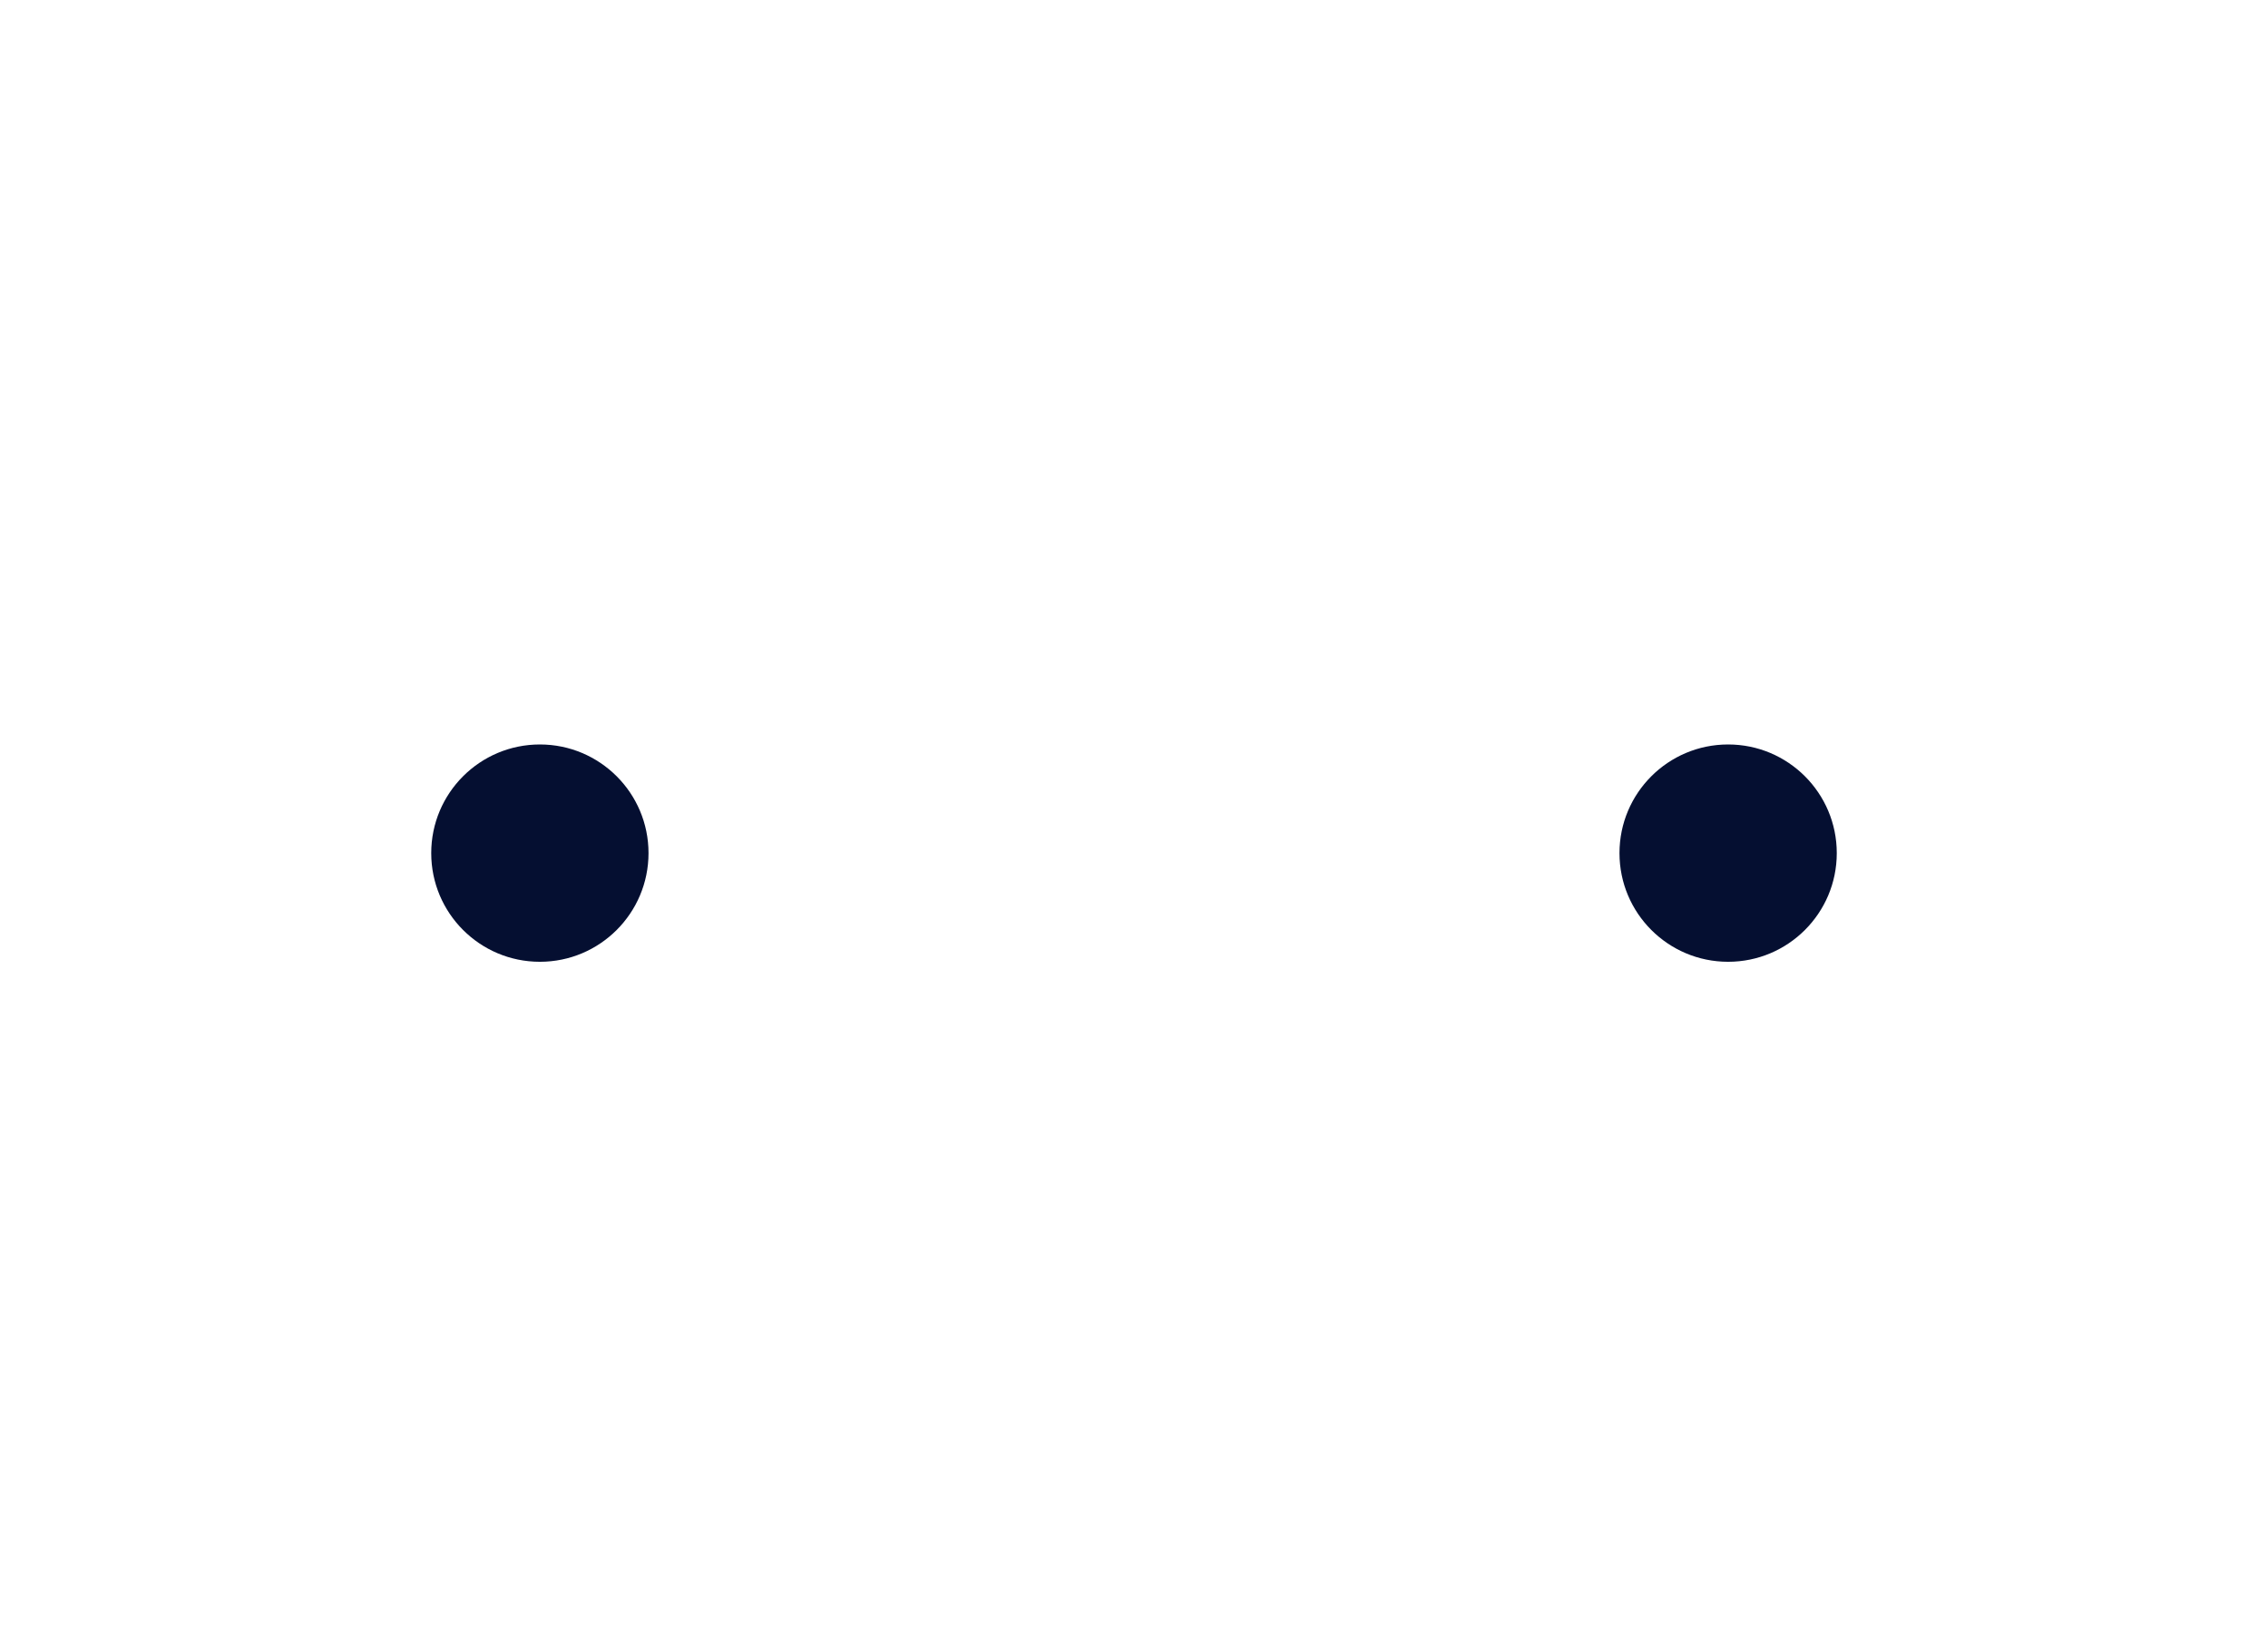
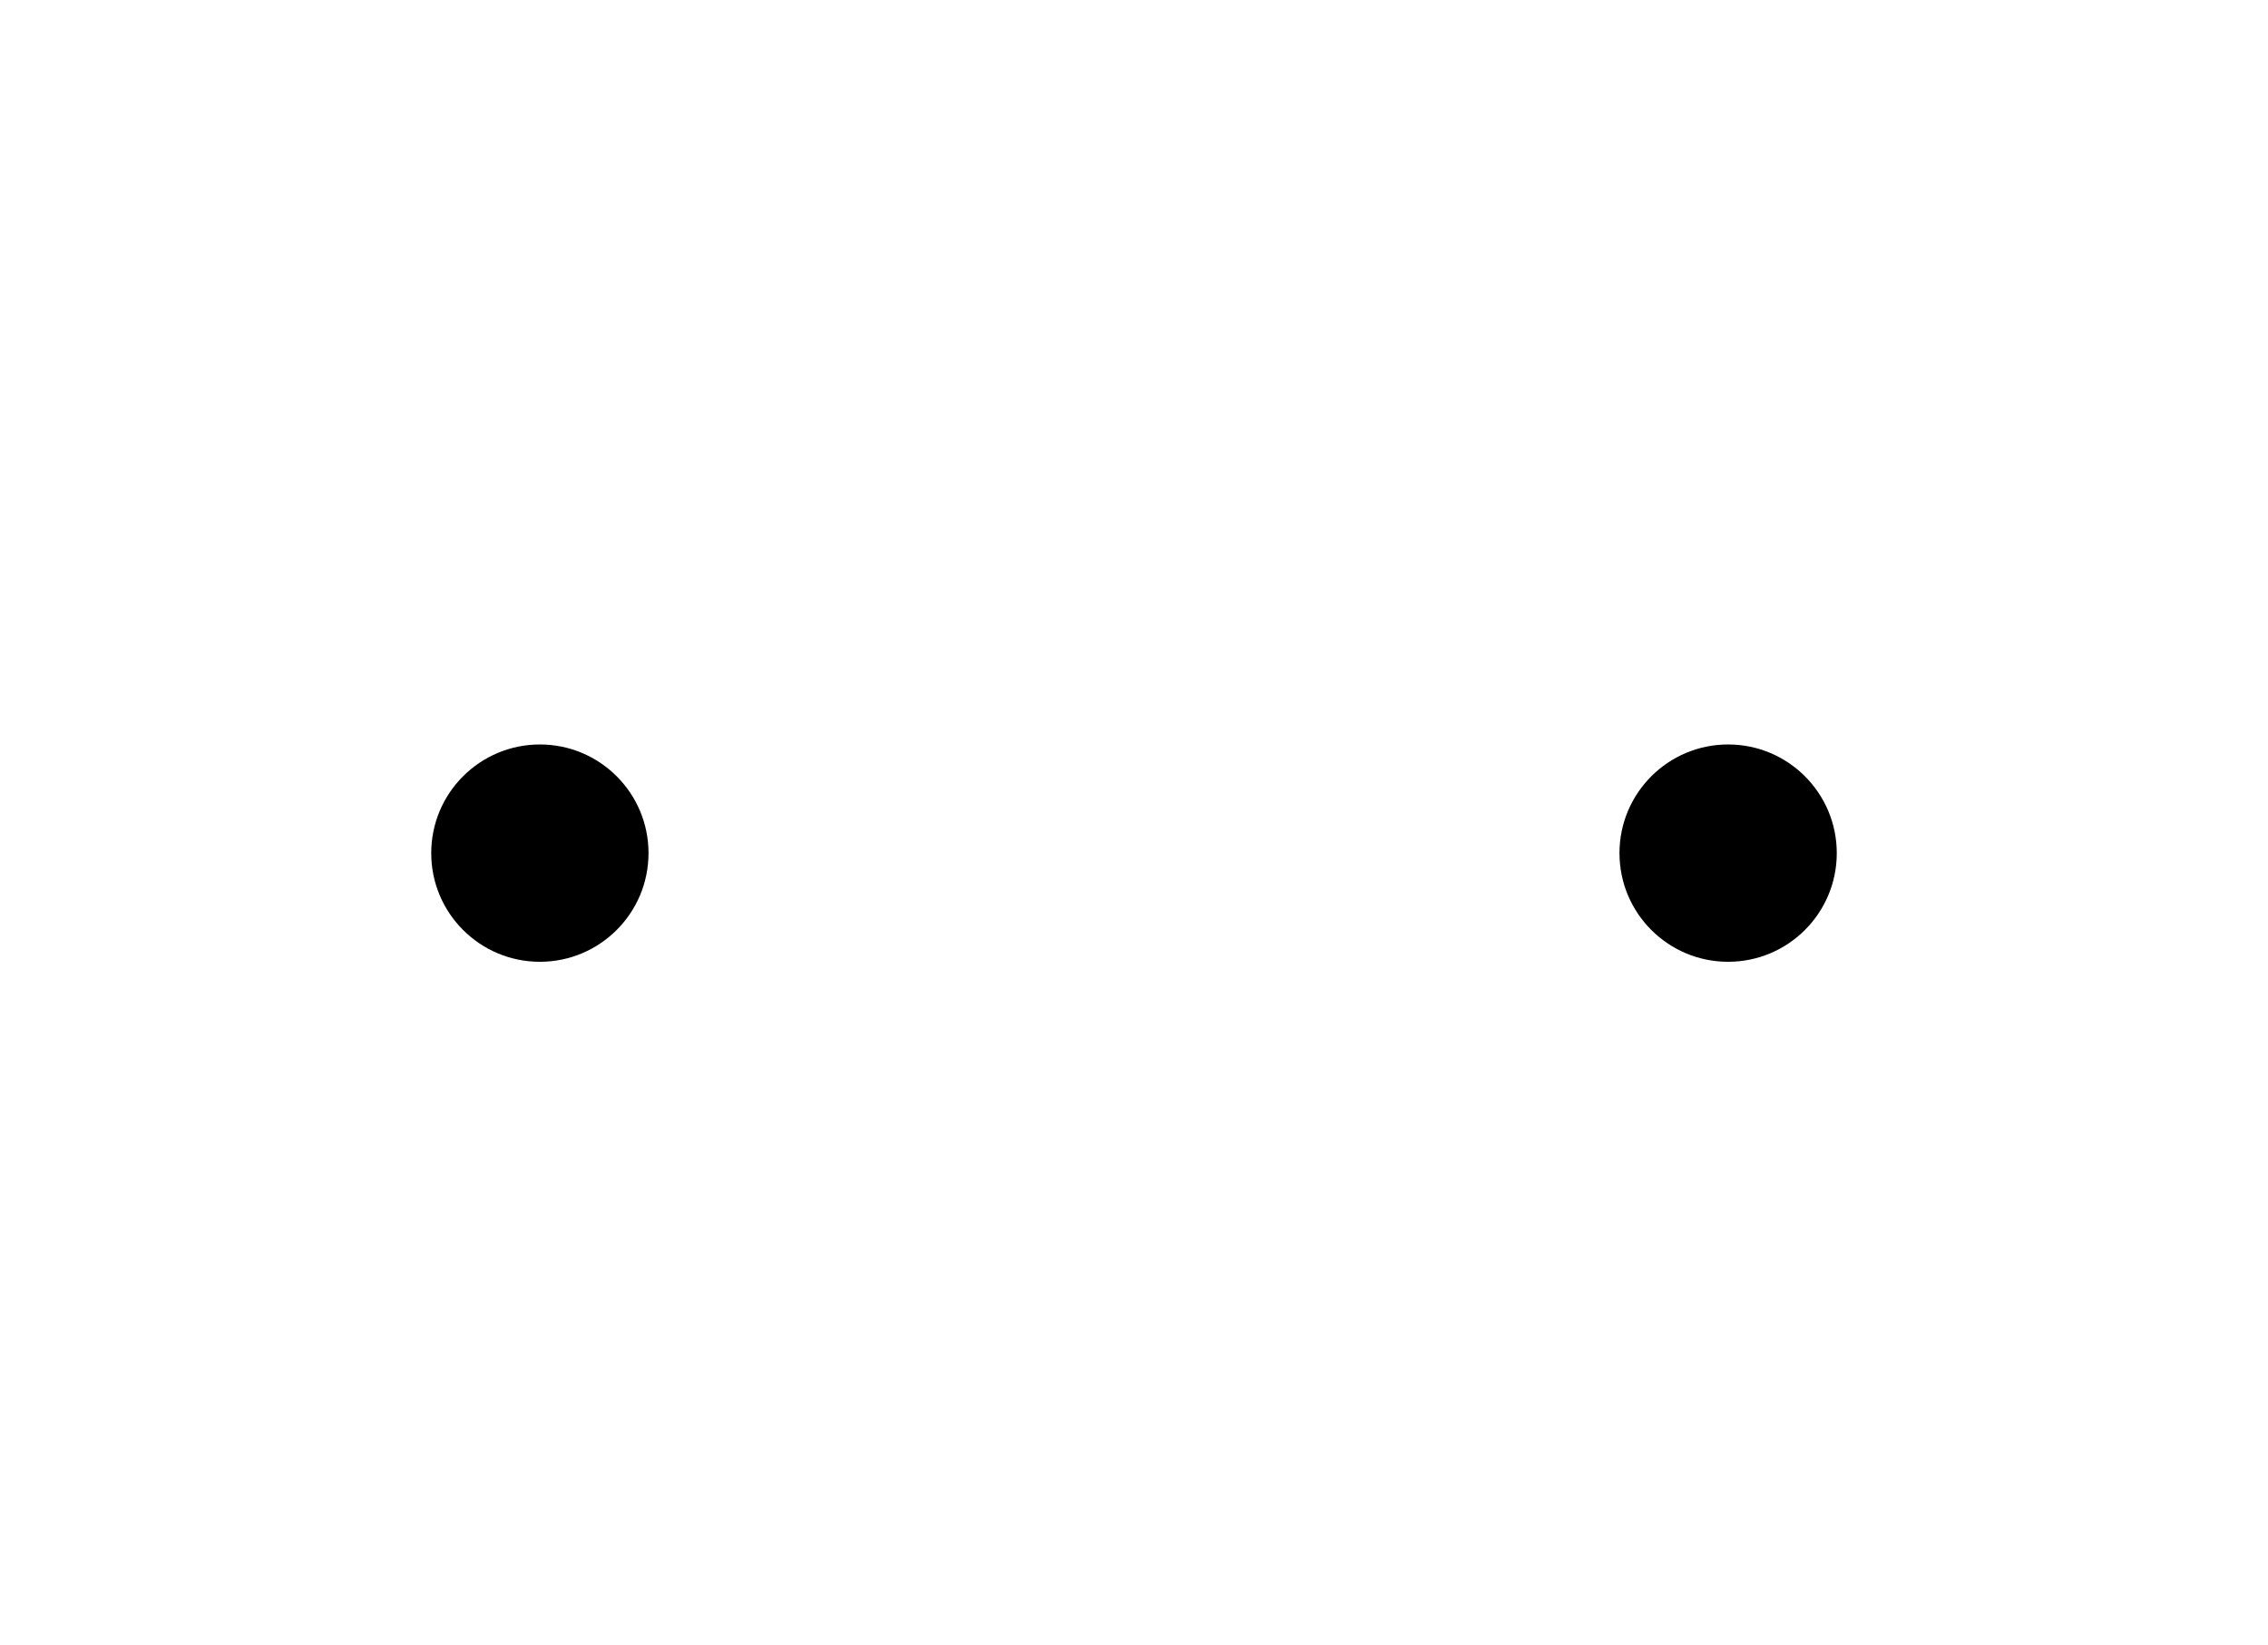
<svg xmlns="http://www.w3.org/2000/svg" xml:space="preserve" style="clip-rule:evenodd;fill-rule:evenodd;stroke-linejoin:round;stroke-miterlimit:2" viewBox="0 0 764.424 554.345">
  <g style="display:inline">
-     <g style="clip-rule:evenodd;fill-rule:evenodd;stroke-linejoin:round;stroke-miterlimit:2">
-       <path d="M182.539 303.904c-20.223 0-36.618-16.395-36.618-36.618 0-20.224 16.395-36.618 36.618-36.618 20.224 0 36.618 16.394 36.618 36.618 0 20.223-16.394 36.618-36.618 36.618z" style="fill:#050f31;fill-opacity:1;fill-rule:nonzero" transform="translate(-.576 20.215)" />
-     </g>
-     <g style="clip-rule:evenodd;fill-rule:evenodd;stroke-linejoin:round;stroke-miterlimit:2">
-       <path d="M583.037 303.904c20.223 0 36.618-16.395 36.618-36.618 0-20.224-16.395-36.618-36.618-36.618-20.223 0-36.618 16.394-36.618 36.618 0 20.223 16.395 36.618 36.618 36.618z" style="fill:#050f31;fill-opacity:1;fill-rule:nonzero" transform="translate(-.576 20.215)" />
-     </g>
+     <path d="M181.963 324.119c-20.223 0-36.618-16.395-36.618-36.618 0-20.224 16.395-36.618 36.618-36.618 20.224 0 36.618 16.394 36.618 36.618 0 20.223-16.394 36.618-36.618 36.618zm400.498 0c20.223 0 36.618-16.395 36.618-36.618 0-20.224-16.395-36.618-36.618-36.618-20.223 0-36.618 16.394-36.618 36.618 0 20.223 16.395 36.618 36.618 36.618z" style="clip-rule:evenodd;fill:#000;fill-opacity:1;fill-rule:nonzero;stroke-linejoin:round;stroke-miterlimit:2" />
  </g>
</svg>
